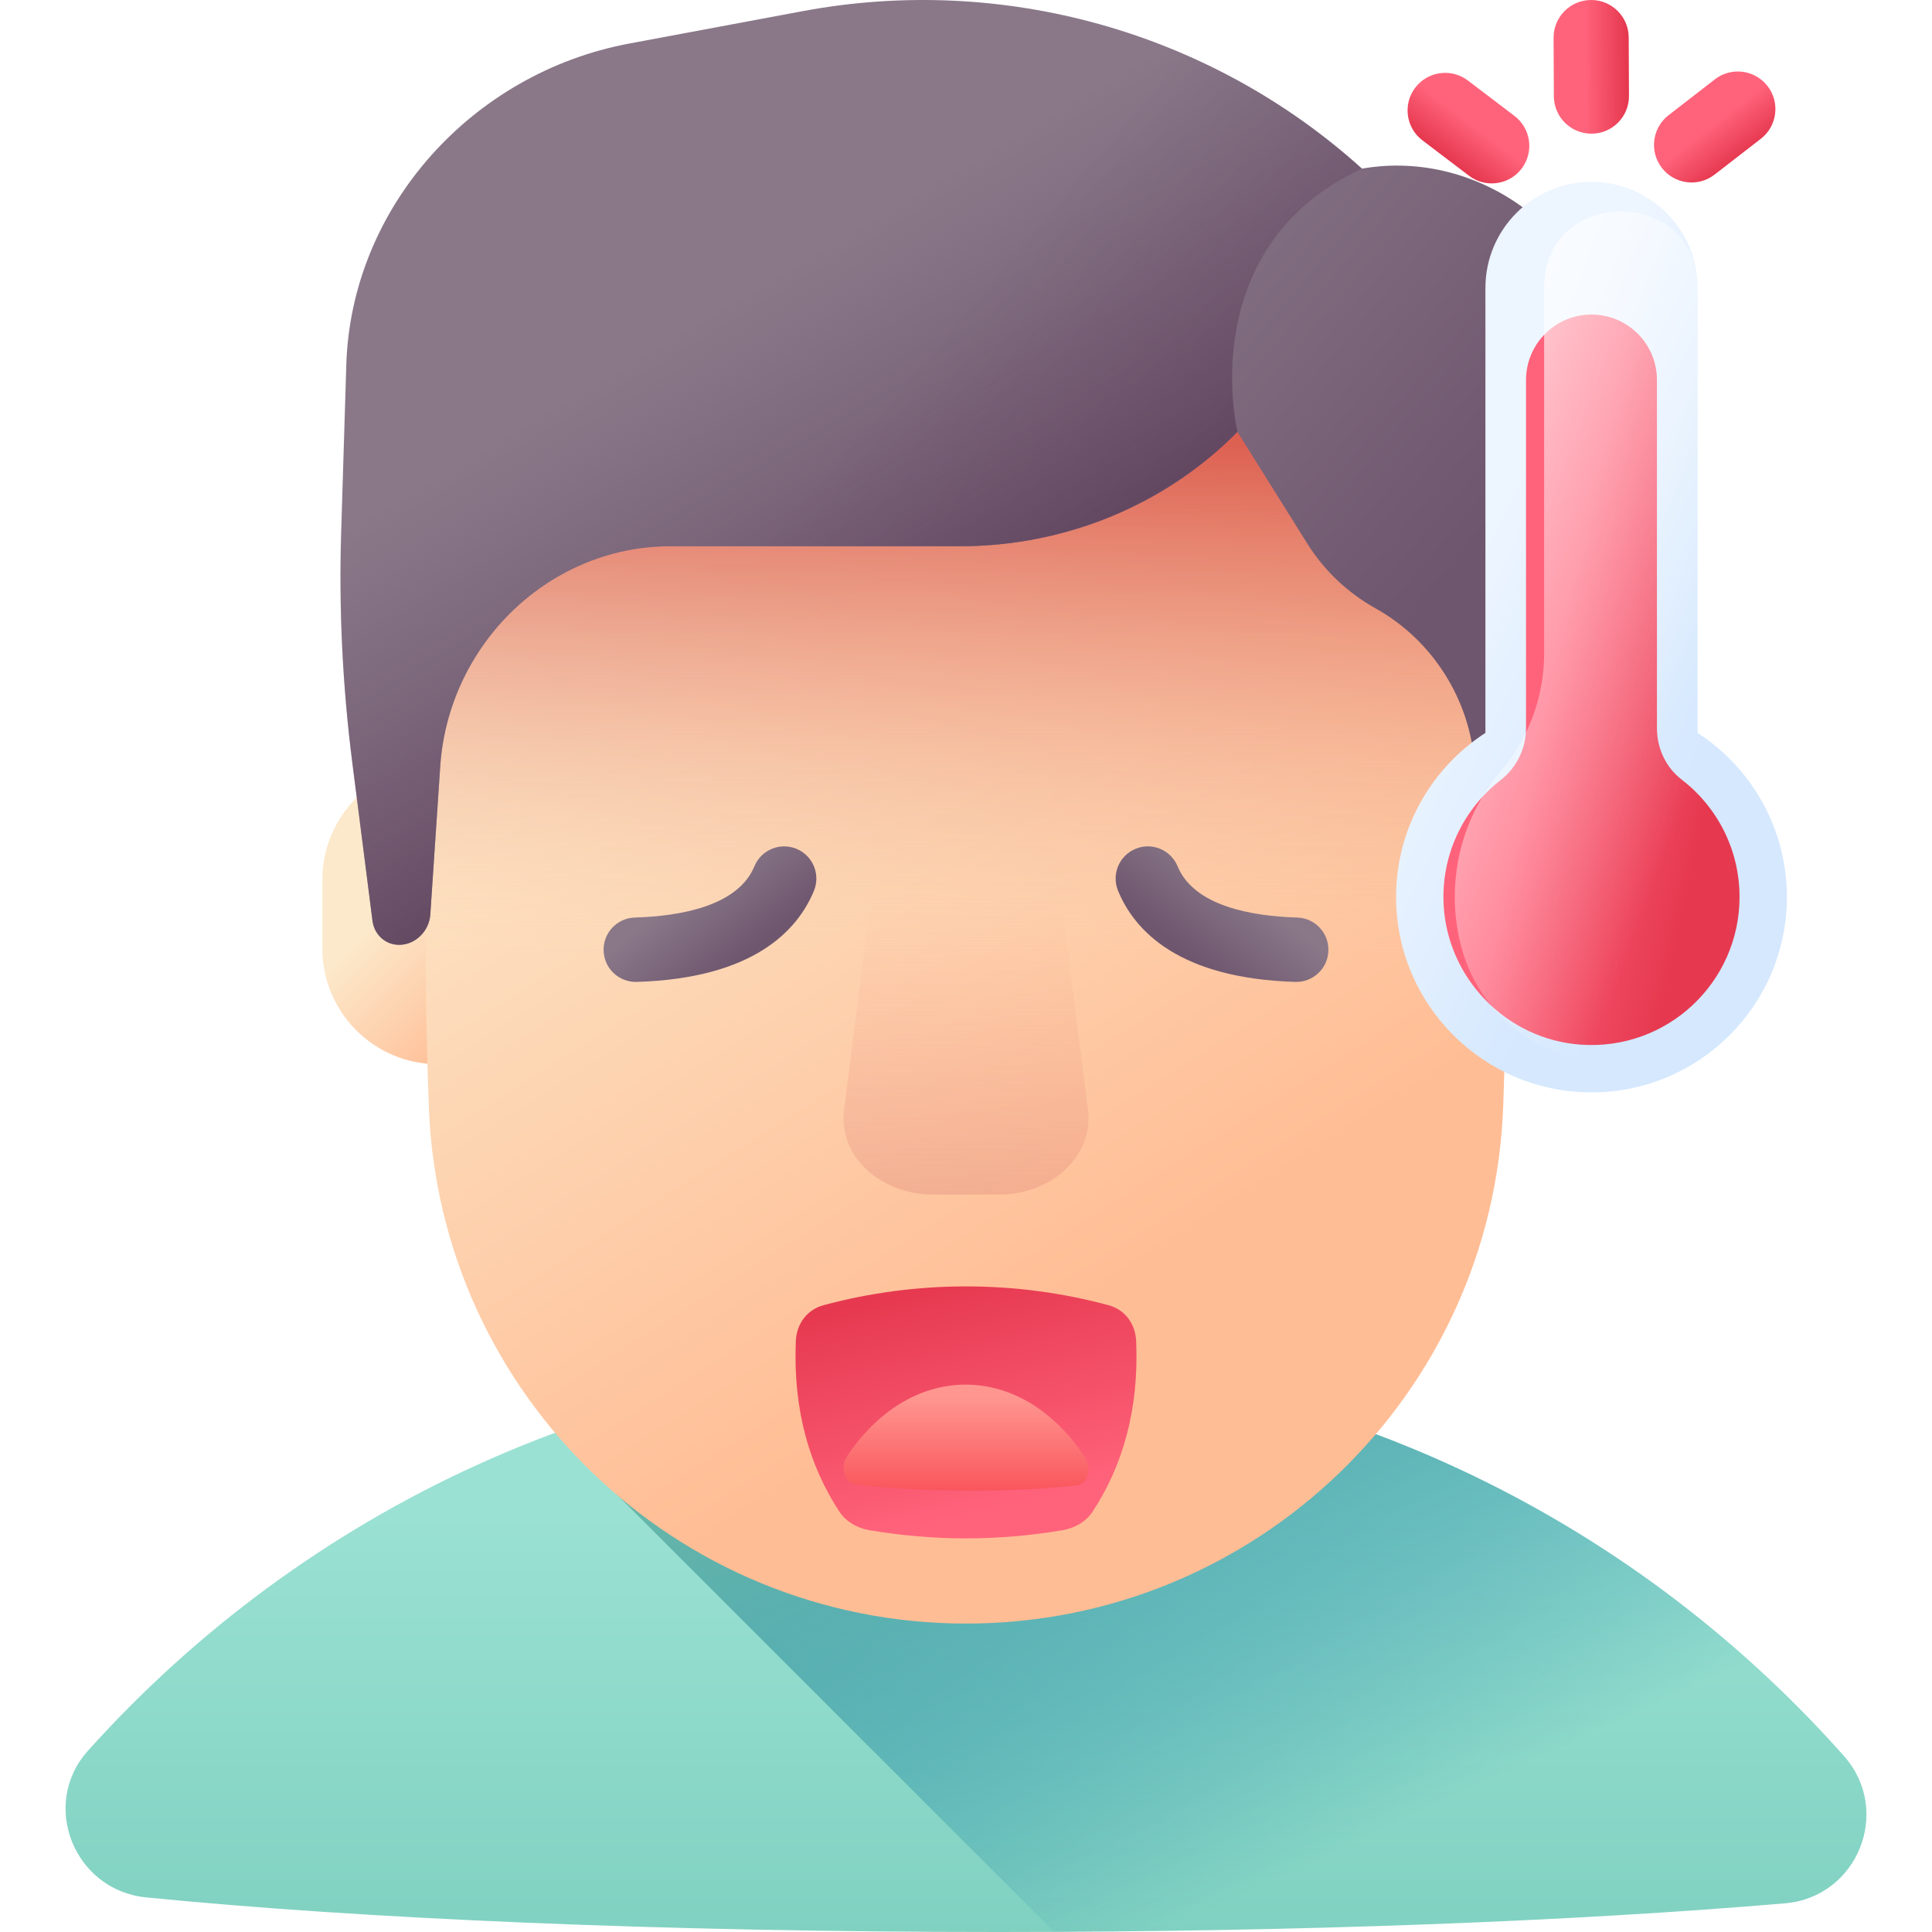
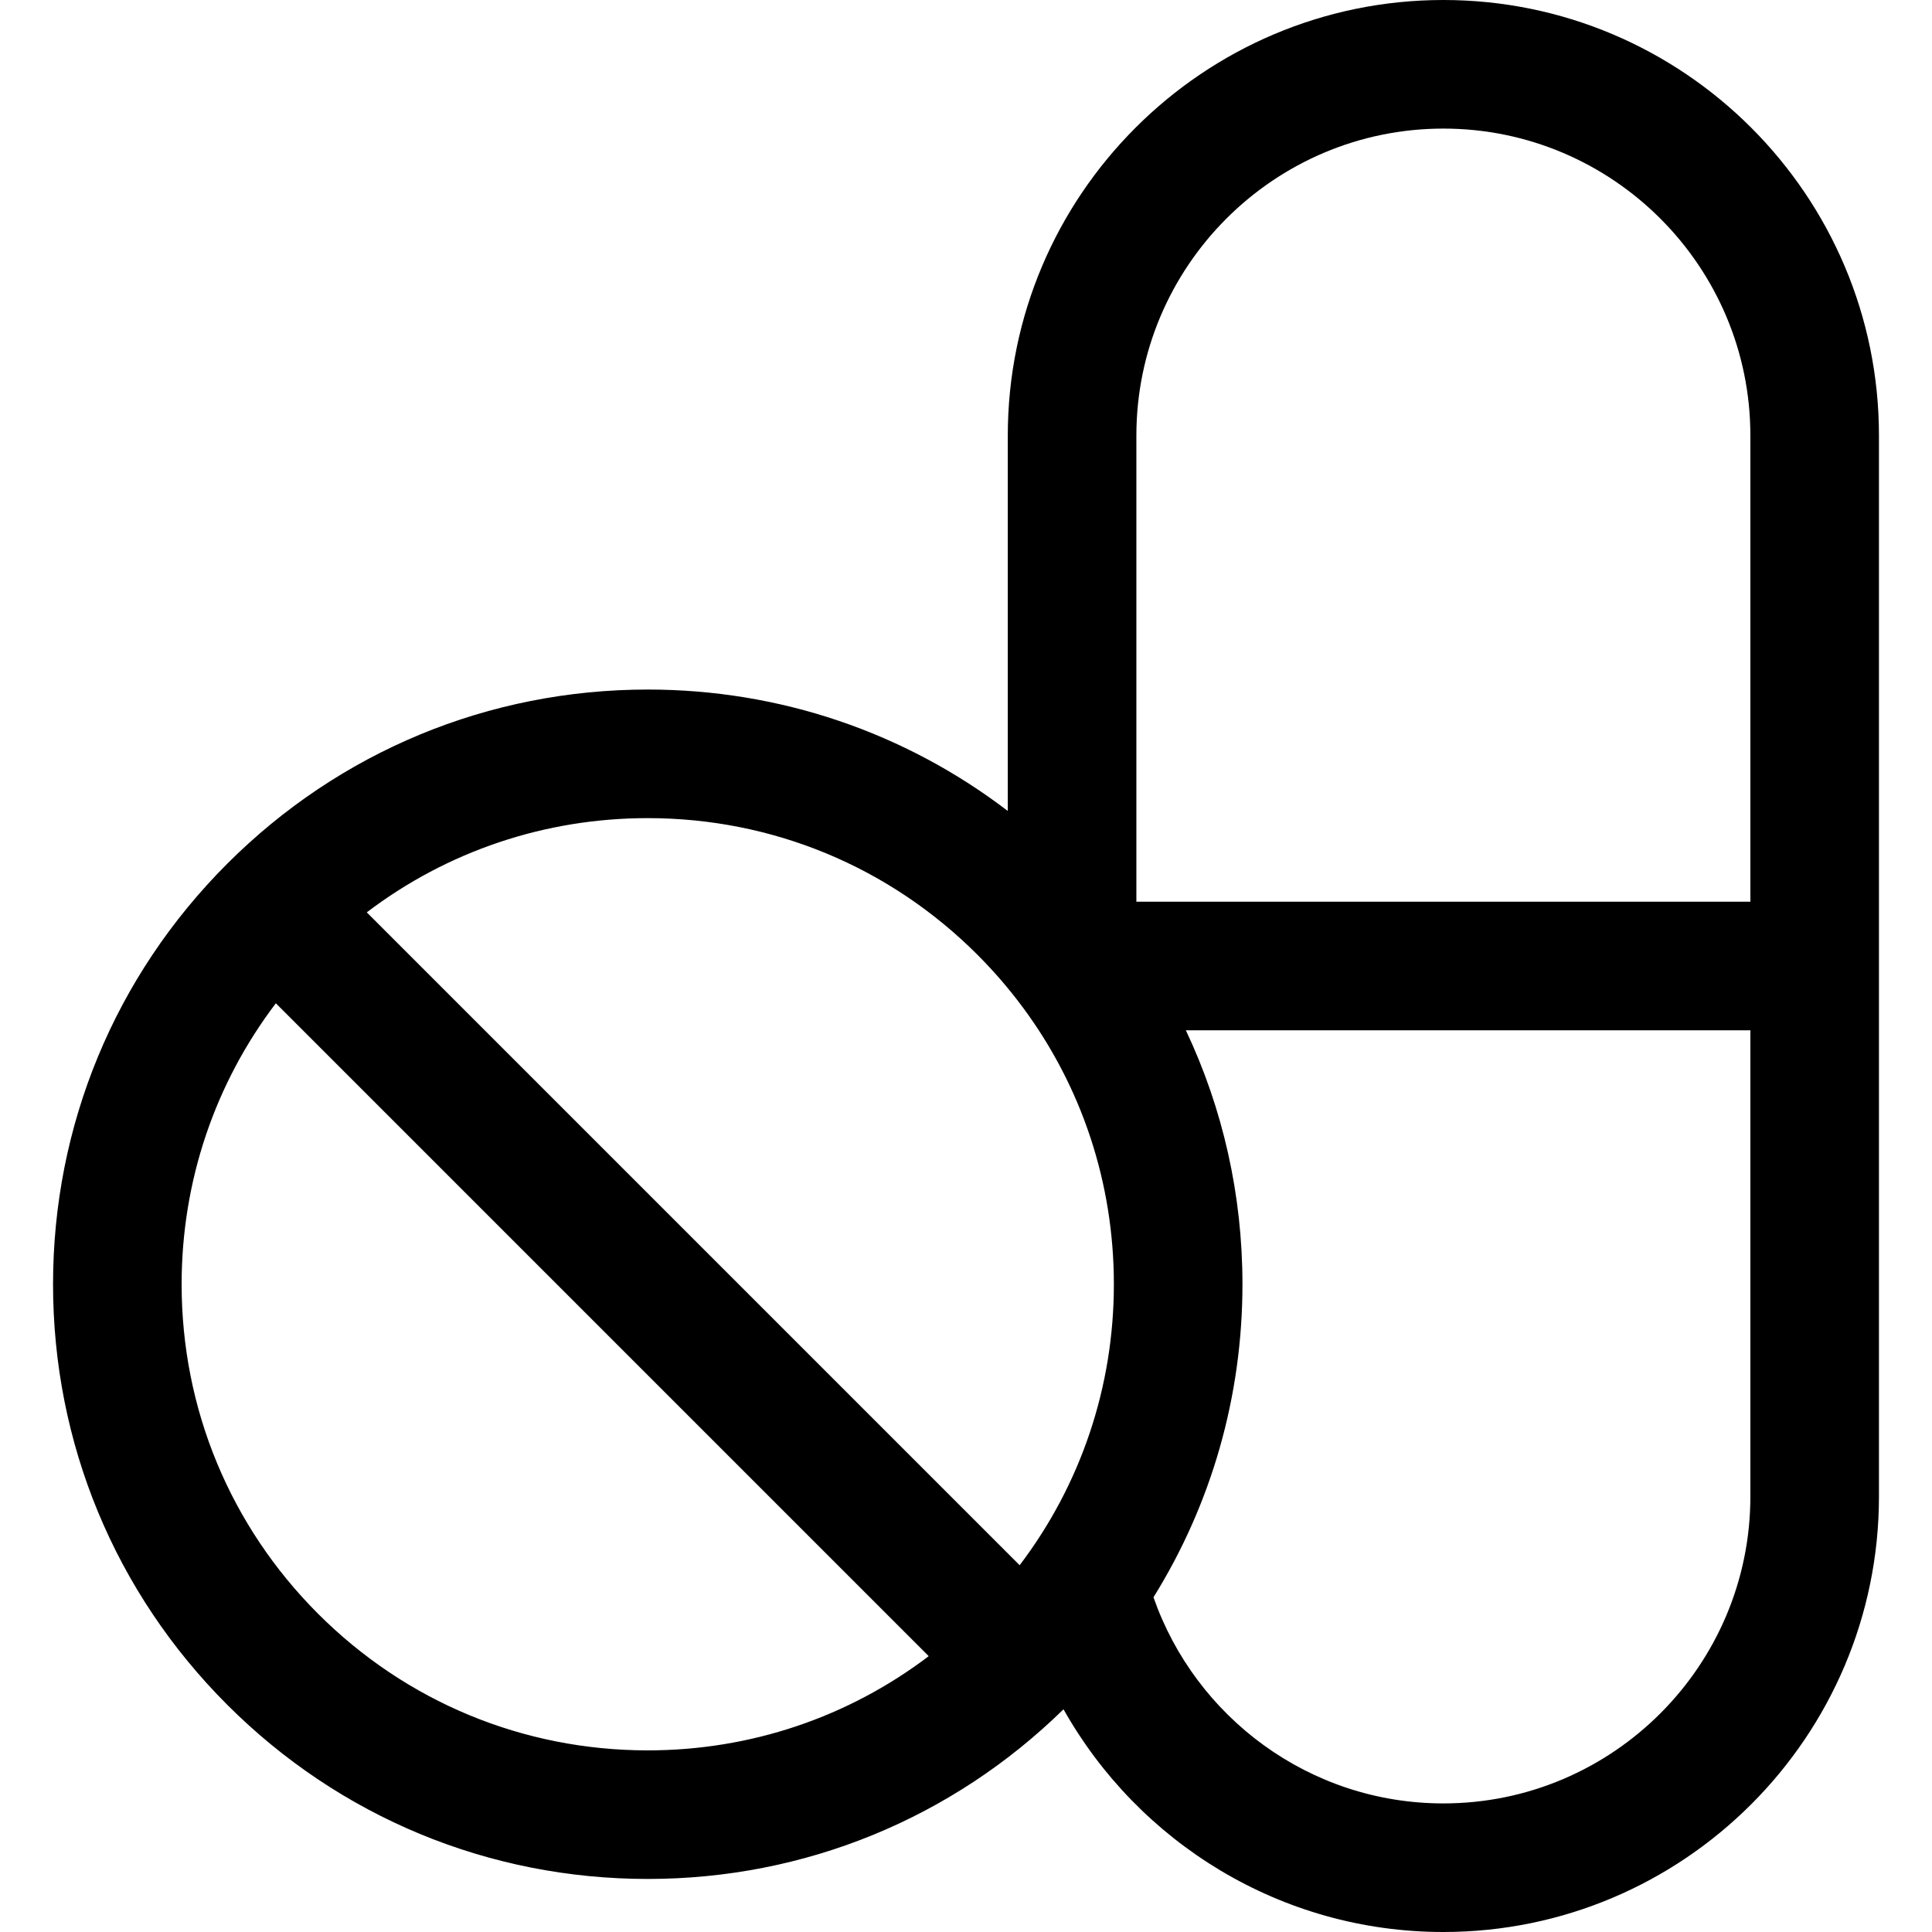
- <svg xmlns="http://www.w3.org/2000/svg" xmlns:xlink="http://www.w3.org/1999/xlink" id="Capa_1" enable-background="new 0 0 510 510" height="512" viewBox="0 0 510 510" width="512">
-   <linearGradient id="SVGID_1_" gradientUnits="userSpaceOnUse" x1="255" x2="255" y1="399.123" y2="511.658">
-     <stop offset="0" stop-color="#9ae1d3" />
-     <stop offset="1" stop-color="#80d1c1" />
-   </linearGradient>
-   <linearGradient id="SVGID_2_" gradientUnits="userSpaceOnUse" x1="349.18" x2="281.257" y1="490.362" y2="342.703">
-     <stop offset="0" stop-color="#0b799d" stop-opacity="0" />
-     <stop offset=".174" stop-color="#117d9e" stop-opacity=".174" />
-     <stop offset=".414" stop-color="#2389a0" stop-opacity=".414" />
-     <stop offset=".693" stop-color="#409ca3" stop-opacity=".693" />
-     <stop offset=".999" stop-color="#69b7a8" stop-opacity=".999" />
-     <stop offset="1" stop-color="#69b7a8" />
-   </linearGradient>
-   <linearGradient id="lg1">
-     <stop offset="0" stop-color="#fce9cb" />
-     <stop offset="1" stop-color="#ffbd95" />
-   </linearGradient>
-   <linearGradient id="SVGID_3_" gradientUnits="userSpaceOnUse" x1="108.363" x2="137.417" xlink:href="#lg1" y1="234.042" y2="263.096" />
-   <linearGradient id="SVGID_4_" gradientUnits="userSpaceOnUse" x1="387.101" x2="416.155" xlink:href="#lg1" y1="234.042" y2="263.096" />
-   <linearGradient id="SVGID_5_" gradientUnits="userSpaceOnUse" x1="186.343" x2="309.565" xlink:href="#lg1" y1="134.548" y2="329.154" />
-   <linearGradient id="SVGID_6_" gradientUnits="userSpaceOnUse" x1="255" x2="255" y1="253" y2="44.99">
-     <stop offset="0" stop-color="#f9dbb7" stop-opacity="0" />
-     <stop offset=".021" stop-color="#f7d2b0" stop-opacity=".021" />
-     <stop offset=".167" stop-color="#ea9b82" stop-opacity=".167" />
-     <stop offset=".313" stop-color="#df6c5a" stop-opacity=".313" />
-     <stop offset=".458" stop-color="#d5453a" stop-opacity=".458" />
-     <stop offset=".601" stop-color="#ce2720" stop-opacity=".601" />
-     <stop offset=".74" stop-color="#c9110e" stop-opacity=".74" />
-     <stop offset=".875" stop-color="#c60404" stop-opacity=".875" />
-     <stop offset="1" stop-color="#c50000" />
-   </linearGradient>
-   <linearGradient id="lg2">
-     <stop offset="0" stop-color="#8a7889" />
-     <stop offset="1" stop-color="#6e566e" />
-   </linearGradient>
-   <linearGradient id="SVGID_7_" gradientUnits="userSpaceOnUse" x1="217.876" x2="328.351" xlink:href="#lg2" y1="122.605" y2="216.65" />
-   <linearGradient id="SVGID_8_" gradientUnits="userSpaceOnUse" x1="190.162" x2="254.747" y1="78.784" y2="188.126">
-     <stop offset="0" stop-color="#6e566e" stop-opacity="0" />
-     <stop offset=".294" stop-color="#674d66" stop-opacity=".294" />
-     <stop offset="1" stop-color="#593b56" />
-   </linearGradient>
-   <linearGradient id="SVGID_9_" gradientUnits="userSpaceOnUse" x1="255" x2="255" y1="237.063" y2="418.51">
-     <stop offset="0" stop-color="#faa68e" stop-opacity="0" />
-     <stop offset="1" stop-color="#c9766e" />
-   </linearGradient>
-   <linearGradient id="lg3">
-     <stop offset="0" stop-color="#ff637b" />
-     <stop offset="1" stop-color="#e63950" />
-   </linearGradient>
-   <linearGradient id="SVGID_10_" gradientUnits="userSpaceOnUse" x1="264.062" x2="249.562" xlink:href="#lg3" y1="398.038" y2="338.538" />
-   <linearGradient id="SVGID_11_" gradientUnits="userSpaceOnUse" x1="255" x2="255" y1="368.667" y2="394.333">
-     <stop offset="0" stop-color="#ff9690" />
-     <stop offset="1" stop-color="#f9545b" />
-   </linearGradient>
-   <linearGradient id="SVGID_12_" gradientTransform="matrix(.375 -.927 .927 .375 -348.398 -1082.071)" gradientUnits="userSpaceOnUse" x1="-1021.679" x2="-1033.152" xlink:href="#lg2" y1="984.817" y2="1005.637" />
-   <linearGradient id="SVGID_13_" gradientTransform="matrix(-.375 -.927 -.927 .375 -1410.714 -1082.071)" gradientUnits="userSpaceOnUse" x1="-1872.191" x2="-1883.664" xlink:href="#lg2" y1="-1118.871" y2="-1098.05" />
-   <linearGradient id="SVGID_14_" gradientUnits="userSpaceOnUse" x1="386.931" x2="446.431" y1="153.572" y2="182.072">
-     <stop offset="0" stop-color="#edf5ff" />
-     <stop offset="1" stop-color="#d5e8fe" />
-   </linearGradient>
-   <linearGradient id="SVGID_15_" gradientUnits="userSpaceOnUse" x1="410.041" x2="456.041" xlink:href="#lg3" y1="177.514" y2="187.514" />
-   <linearGradient id="SVGID_16_" gradientUnits="userSpaceOnUse" x1="457.307" x2="335.666" y1="180.481" y2="133.952">
-     <stop offset="0" stop-color="#fff" stop-opacity="0" />
-     <stop offset="1" stop-color="#fff" />
-   </linearGradient>
-   <linearGradient id="SVGID_17_" gradientTransform="matrix(1 -.005 .005 1 -2176.981 -1121.169)" gradientUnits="userSpaceOnUse" x1="2589.633" x2="2600.64" xlink:href="#lg3" y1="1150.899" y2="1150.899" />
-   <linearGradient id="SVGID_18_" gradientTransform="matrix(.613 .791 -.791 .613 -2532.083 -179.006)" gradientUnits="userSpaceOnUse" x1="1993.997" x2="2005.003" xlink:href="#lg3" y1="-2229.223" y2="-2229.223" />
-   <linearGradient id="SVGID_19_" gradientTransform="matrix(-.605 .796 .796 .605 -4079.799 -171.795)" gradientUnits="userSpaceOnUse" x1="-2541.543" x2="-2530.536" xlink:href="#lg3" y1="3681.212" y2="3681.212" />
+ <svg xmlns="http://www.w3.org/2000/svg" version="1.1" id="Capa_1" x="0px" y="0px" viewBox="0 0 297 297" style="enable-background:new 0 0 297 297;" xml:space="preserve">
+   <path d="M221.885,0c-36.922,0-66.961,30.039-66.961,66.961v57.706c-15.835-12.097-35.082-18.666-55.348-18.666  c-24.42,0-47.378,9.51-64.645,26.777S8.154,173.003,8.154,197.423s9.51,47.378,26.777,64.645s40.225,26.777,64.645,26.777  c24.083,0,46.732-9.265,63.915-26.081C174.975,283.177,196.843,297,221.885,297c36.922,0,66.961-30.039,66.961-66.961V66.961  C288.846,30.039,258.807,0,221.885,0z M221.885,19.767c26.022,0,47.194,21.171,47.194,47.194v71.656h-94.388V66.961  C174.691,40.938,195.863,19.767,221.885,19.767z M150.244,146.756c2.513,2.513,4.814,5.18,6.898,7.979  c0.018,0.022,0.033,0.044,0.051,0.065c9.113,12.264,14.038,27.065,14.038,42.623c0,15.803-5.094,30.818-14.484,43.194  L56.383,140.252c12.375-9.391,27.39-14.484,43.194-14.484C118.716,125.768,136.71,133.221,150.244,146.756z M48.909,248.091  c-13.535-13.534-20.988-31.528-20.988-50.668c0-15.803,5.094-30.818,14.484-43.194L142.77,254.595  c-12.375,9.391-27.39,14.484-43.194,14.484C80.437,269.079,62.443,261.626,48.909,248.091z M221.885,277.233  c-20.591,0-38.133-13.261-44.564-31.687c8.898-14.315,13.678-30.847,13.678-48.122c0-13.726-3.005-26.989-8.702-39.04h86.782v71.656  C269.079,256.062,247.908,277.233,221.885,277.233z" />
  <g>
-     <path d="m486.754 463.53c12.805 14.415 3.674 37.25-15.537 38.897-55.03 4.716-127.891 7.573-207.827 7.573-88.483 0-168.293-3.502-224.84-9.136-18.978-1.891-28.082-24.562-15.317-38.732.096-.107.192-.213.288-.32 56.824-63.133 139.197-102.821 230.831-102.821 90.65 0 172.172 38.793 228.952 100.717 1.16 1.265 2.31 2.538 3.45 3.822z" fill="url(#SVGID_1_)" />
-     <path d="m471.22 502.43c-51.59 4.42-118.86 7.21-192.94 7.54l-131.75-131.74c33.59-12.44 69.91-19.24 107.82-19.24 90.65 0 172.17 38.79 228.95 100.72 1.16 1.26 2.31 2.54 3.45 3.82 12.81 14.42 3.68 37.25-15.53 38.9z" fill="url(#SVGID_2_)" />
-     <g>
-       <g>
-         <path d="m115.631 280.922c-16.863 0-30.534-13.67-30.534-30.534v-18.158c0-16.863 13.67-30.534 30.534-30.534 16.863 0 30.534 13.67 30.534 30.534v18.159c0 16.863-13.671 30.533-30.534 30.533z" fill="url(#SVGID_3_)" />
-         <path d="m394.369 280.922c-16.863 0-30.534-13.67-30.534-30.534v-18.158c0-16.863 13.67-30.534 30.534-30.534 16.863 0 30.534 13.67 30.534 30.534v18.159c-.001 16.863-13.671 30.533-30.534 30.533z" fill="url(#SVGID_4_)" />
-       </g>
-       <path d="m255 428.583c76.292 0 139.053-60.317 141.809-136.559 1.182-32.689 1.182-65.401 0-98.089-2.757-76.242-65.517-136.56-141.809-136.56-76.291 0-139.052 60.317-141.808 136.559-1.182 32.689-1.182 65.401 0 98.089 2.755 76.242 65.516 136.56 141.808 136.56z" fill="url(#SVGID_5_)" />
-       <path d="m255 57.375c-76.291 0-139.052 60.317-141.808 136.559-.422 11.686-.687 53.575-.808 65.265h285.232c-.12-11.69-.385-53.579-.808-65.265-2.756-76.241-65.516-136.559-141.808-136.559z" fill="url(#SVGID_6_)" />
-       <g>
-         <path d="m113.591 241.396 2.627-39.194c1.406-20.975 13.447-40.008 31.509-50.253 8.956-5.08 18.954-7.747 29.001-7.747h76.668c27.857 0 54.309-10.967 73.254-30.201l18.466 29.523c4.423 7.071 10.63 12.967 17.989 17.065 15.074 8.393 25.097 24.212 26.174 41.621l1.728 27.945c.323 5.23 4.68 9.488 9.728 9.488 4.204 0 7.657-2.984 8.368-7.218l12.524-74.636c3.59-21.393 4.48-42.895 2.734-64.029-2.606-31.537-33.582-54.715-64.845-49.244-40.035-36.187-94.832-51.433-147.556-41.586l-45.838 8.561c-41.556 7.761-73.429 43.221-74.706 84.806l-1.362 44.339c-.616 20.064.36 40.409 2.968 60.848l5.302 41.558c.473 3.707 3.413 6.369 7.046 6.369 4.244.001 7.924-3.595 8.221-8.015z" fill="url(#SVGID_7_)" />
-         <path d="m359.516 44.515c-40.035-36.186-94.832-51.432-147.556-41.585l-45.838 8.561c-41.556 7.761-73.429 43.221-74.706 84.806l-1.362 44.339c-.616 20.064.36 40.409 2.968 60.848l5.302 41.558c.473 3.707 3.413 6.369 7.046 6.369 4.243 0 7.924-3.596 8.22-8.015l2.627-39.194c1.406-20.975 13.447-40.008 31.509-50.253 8.956-5.08 18.954-7.747 29.002-7.747h76.668c27.857 0 54.309-10.967 73.254-30.201.001 0-11.759-48.699 32.866-69.486z" fill="url(#SVGID_8_)" />
-       </g>
-       <path d="m263.749 315.333h-17.499c-14.023 0-24.949-10.339-23.449-22.19l9.149-72.289h46.098l9.149 72.289c1.501 11.851-9.424 22.19-23.448 22.19z" fill="url(#SVGID_9_)" />
-       <g>
-         <path d="m299.928 354.114c-.189-4.666-2.949-8.395-7.326-9.576-24.52-6.616-50.686-6.616-75.205 0-4.377 1.181-7.136 4.909-7.326 9.576-.733 18.046 3.576 32.858 11.55 44.999 1.617 2.461 4.597 4.276 7.874 4.825 17.134 2.871 33.874 2.871 51.008 0 3.277-.549 6.258-2.364 7.874-4.825 7.976-12.141 12.284-26.953 11.551-44.999z" fill="url(#SVGID_10_)" />
-         <path d="m286.528 384.866c1.742 2.67.5 6.901-2.114 7.206-7.486.874-17.398 1.403-28.273 1.403-12.037 0-22.894-.649-30.587-1.692-2.582-.35-3.82-4.55-2.084-7.175.013-.02.026-.039.039-.059 7.73-11.695 18.936-19.047 31.402-19.047 12.332 0 23.422 7.186 31.146 18.658.159.232.315.468.471.706z" fill="url(#SVGID_11_)" />
-       </g>
-       <g>
-         <path d="m214.878 235.104c-.008.02-.016.039-.024.059-4.314 10.45-15.931 23.103-46.769 24.033-4.691.142-8.609-3.547-8.75-8.238-.14-4.692 3.547-8.609 8.238-8.75 12.004-.362 27.225-3.004 31.571-13.531 1.791-4.339 6.76-6.403 11.098-4.612 4.318 1.782 6.384 6.715 4.636 11.039z" fill="url(#SVGID_12_)" />
-         <path d="m295.122 235.104c.008.02.016.039.024.059 4.314 10.45 15.931 23.103 46.769 24.033 4.691.142 8.609-3.547 8.75-8.238.14-4.692-3.547-8.609-8.238-8.75-12.004-.362-27.225-3.004-31.571-13.531-1.791-4.339-6.76-6.403-11.098-4.612-4.319 1.782-6.384 6.715-4.636 11.039z" fill="url(#SVGID_13_)" />
-       </g>
-     </g>
-     <g>
-       <path d="m448.114 193.467v-117.467c0-15.464-12.536-28-28-28-15.464 0-28 12.536-28 28v117.467c-14.187 9.191-23.582 25.149-23.582 43.312 0 28.488 23.094 51.582 51.582 51.582s51.582-23.094 51.582-51.582c0-18.163-9.395-34.121-23.582-43.312z" fill="url(#SVGID_14_)" />
-       <path d="m437.393 192.243v-91.931c0-9.543-7.736-17.28-17.28-17.28-9.543 0-17.28 7.736-17.28 17.28v91.936c0 5.355-2.488 10.396-6.713 13.686-9.518 7.412-15.518 19.128-15.065 32.228.685 19.826 16.489 36.234 36.28 37.602 22.841 1.579 41.861-16.482 41.861-38.986 0-12.633-5.997-23.862-15.297-31.005-4.175-3.206-6.506-8.266-6.506-13.53z" fill="url(#SVGID_15_)" />
-       <path d="m448.114 193.467v-117.467c0-.456-.011-.91-.033-1.361-1.203-25.126-39.232-25.126-40.435 0-.022.451-.033.905-.033 1.361v96.438c0 11.333-3.971 22.329-11.314 30.962-7.65 8.994-12.269 20.645-12.269 33.379 0 1.939.107 3.853.315 5.737 5.657 51.12 81.377 51.12 87.034 0 .208-1.883.315-3.797.315-5.737.002-18.163-9.393-34.121-23.58-43.312z" fill="url(#SVGID_16_)" />
-     </g>
-     <g>
-       <g>
-         <path d="m420.143 35.287c-5.477.026-9.937-4.393-9.962-9.87l-.072-15.454c-.026-5.477 4.393-9.937 9.87-9.962 5.477-.026 9.937 4.393 9.962 9.87l.072 15.454c.026 5.476-4.393 9.936-9.87 9.962z" fill="url(#SVGID_17_)" />
-       </g>
-       <g>
-         <path d="m438.693 44.327c-3.354-4.329-2.564-10.558 1.765-13.912l12.217-9.465c4.329-3.354 10.558-2.564 13.912 1.765 3.354 4.329 2.564 10.558-1.765 13.912l-12.217 9.465c-4.329 3.354-10.558 2.564-13.912-1.765z" fill="url(#SVGID_18_)" />
-       </g>
-       <g>
-         <path d="m401.679 44.499c3.314-4.36 2.465-10.581-1.895-13.895l-12.304-9.351c-4.36-3.314-10.581-2.465-13.895 1.895-3.314 4.36-2.466 10.581 1.895 13.895l12.304 9.351c4.36 3.314 10.581 2.466 13.895-1.895z" fill="url(#SVGID_19_)" />
-       </g>
-     </g>
-   </g>
+ </g>
+   <g>
+ </g>
+   <g>
+ </g>
+   <g>
+ </g>
+   <g>
+ </g>
+   <g>
+ </g>
+   <g>
+ </g>
+   <g>
+ </g>
+   <g>
+ </g>
+   <g>
+ </g>
+   <g>
+ </g>
+   <g>
+ </g>
+   <g>
+ </g>
+   <g>
+ </g>
+   <g>
+ </g>
</svg>
